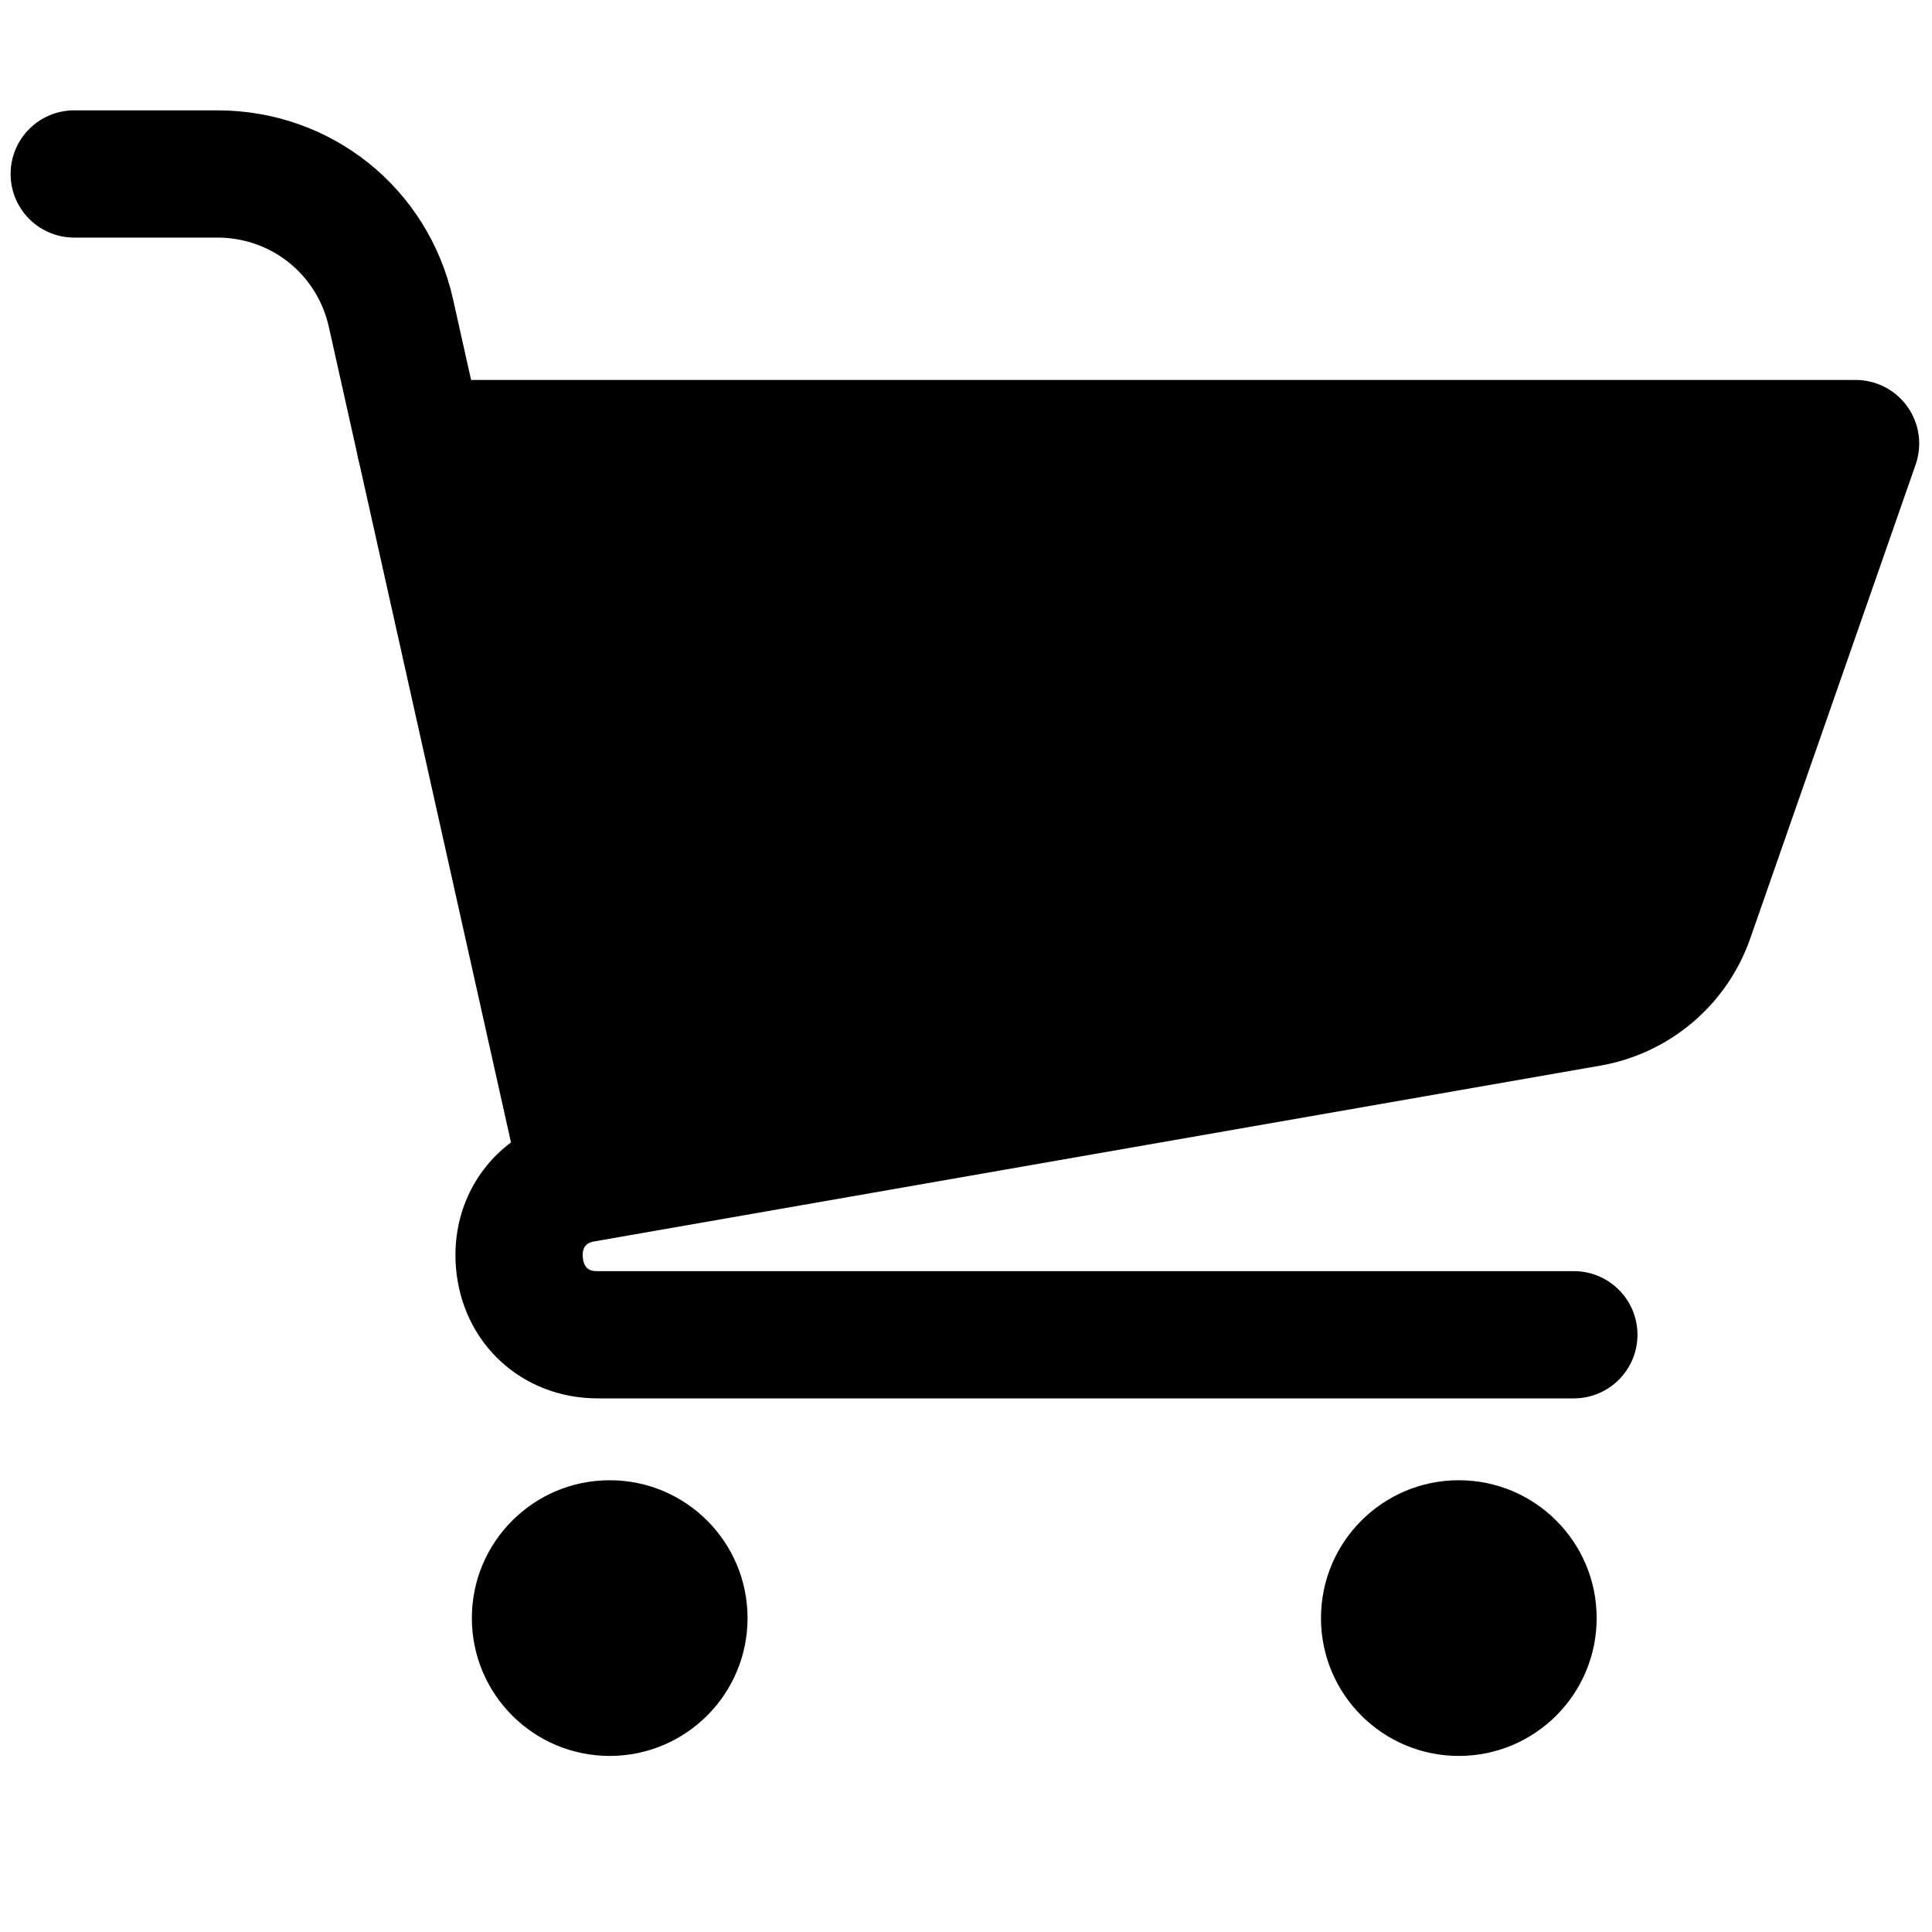
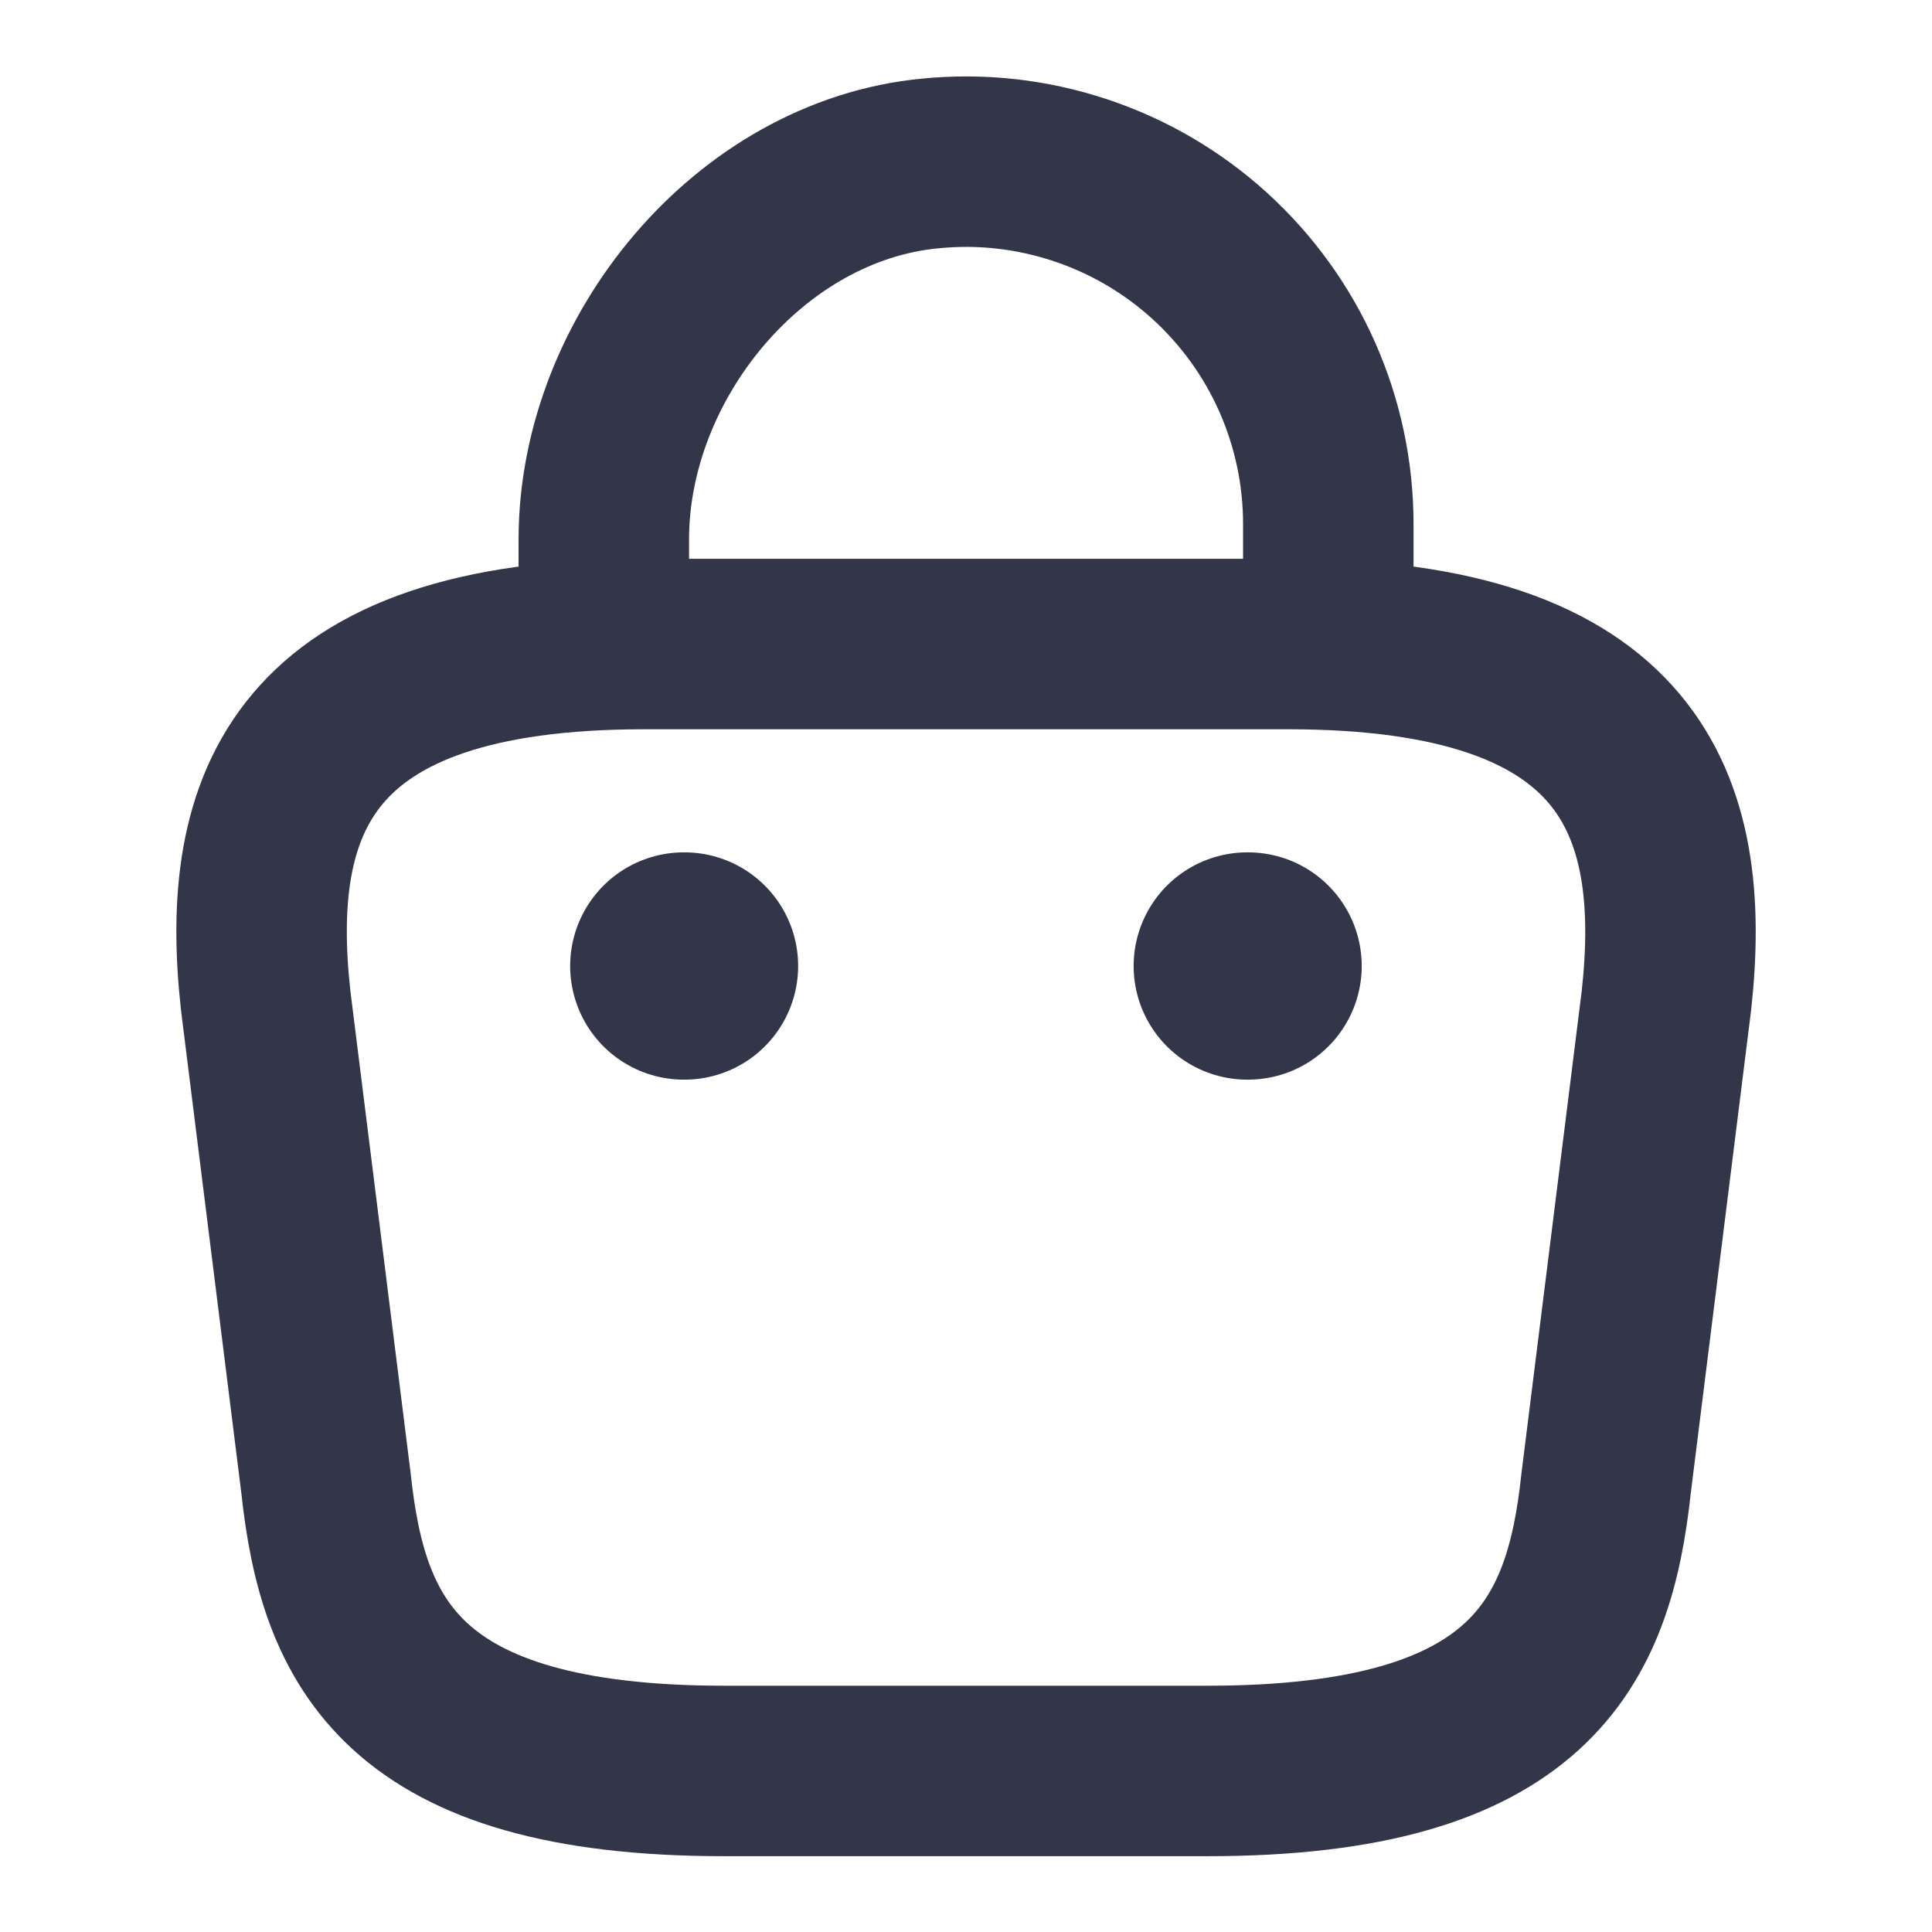
- <svg xmlns="http://www.w3.org/2000/svg" version="1.1" width="256" height="256" viewBox="0 0 256 256" xml:space="preserve">
-   <defs>
- </defs>
-   <g style="stroke: none; stroke-width: 0; stroke-dasharray: none; stroke-linecap: butt; stroke-linejoin: miter; stroke-miterlimit: 10; fill: none; fill-rule: nonzero; opacity: 1;" transform="translate(1.406593 1.406593) scale(2.81 2.81)">
-     <path d="M 73.713 65.44 H 27.689 c -3.566 0 -6.377 -2.578 -6.686 -6.13 c -0.21 -2.426 0.807 -4.605 2.592 -5.939 L 16.381 21.07 c -0.199 -0.889 0.017 -1.819 0.586 -2.53 s 1.431 -1.124 2.341 -1.124 H 87 c 0.972 0 1.884 0.471 2.446 1.263 c 0.563 0.792 0.706 1.808 0.386 2.725 l -7.798 22.344 c -1.091 3.13 -3.798 5.429 -7.063 5.999 l -47.389 8.281 c -0.011 0.001 -0.021 0.003 -0.032 0.005 c -0.228 0.04 -0.623 0.126 -0.568 0.759 c 0.056 0.648 0.48 0.648 0.708 0.648 h 46.024 c 1.657 0 3 1.343 3 3 S 75.37 65.44 73.713 65.44 z" style="stroke: none; stroke-width: 1; stroke-dasharray: none; stroke-linecap: butt; stroke-linejoin: miter; stroke-miterlimit: 10; fill: rgb(0,0,0); fill-rule: nonzero; opacity: 1;" transform=" matrix(1 0 0 1 0 0) " stroke-linecap="round" />
-     <circle cx="28.25" cy="75.8" r="6.5" style="stroke: none; stroke-width: 1; stroke-dasharray: none; stroke-linecap: butt; stroke-linejoin: miter; stroke-miterlimit: 10; fill: rgb(0,0,0); fill-rule: nonzero; opacity: 1;" transform="  matrix(1 0 0 1 0 0) " />
-     <circle cx="68.29" cy="75.8" r="6.5" style="stroke: none; stroke-width: 1; stroke-dasharray: none; stroke-linecap: butt; stroke-linejoin: miter; stroke-miterlimit: 10; fill: rgb(0,0,0); fill-rule: nonzero; opacity: 1;" transform="  matrix(1 0 0 1 0 0) " />
-     <path d="M 19.306 23.417 c -1.374 0 -2.613 -0.95 -2.925 -2.347 l -1.375 -6.155 c -0.554 -2.48 -2.716 -4.212 -5.258 -4.212 H 3 c -1.657 0 -3 -1.343 -3 -3 s 1.343 -3 3 -3 h 6.749 c 5.372 0 9.942 3.662 11.113 8.904 l 1.375 6.155 c 0.361 1.617 -0.657 3.221 -2.274 3.582 C 19.742 23.393 19.522 23.417 19.306 23.417 z" style="stroke: none; stroke-width: 1; stroke-dasharray: none; stroke-linecap: butt; stroke-linejoin: miter; stroke-miterlimit: 10; fill: rgb(0,0,0); fill-rule: nonzero; opacity: 1;" transform=" matrix(1 0 0 1 0 0) " stroke-linecap="round" />
-   </g>
+ <svg xmlns="http://www.w3.org/2000/svg" width="17" height="17" viewBox="0 0 17 17" fill="none">
+   <path d="M5.313 5.433V4.746C5.313 3.152 6.595 1.587 8.189 1.438C8.631 1.394 9.078 1.444 9.501 1.584C9.923 1.723 10.312 1.95 10.642 2.249C10.971 2.548 11.235 2.912 11.415 3.319C11.595 3.726 11.688 4.166 11.688 4.611V5.589M6.375 15.583H10.625C13.473 15.583 13.983 14.443 14.132 13.055L14.663 8.805C14.854 7.076 14.358 5.667 11.334 5.667H5.667C2.642 5.667 2.146 7.076 2.338 8.805L2.869 13.055C3.018 14.443 3.528 15.583 6.375 15.583Z" stroke="#323648" stroke-width="1.5" stroke-miterlimit="10" stroke-linecap="round" stroke-linejoin="round" />
+   <path d="M10.975 8.5H10.982M6.017 8.5H6.023" stroke="#323648" stroke-width="2" stroke-linecap="round" stroke-linejoin="round" />
</svg>
